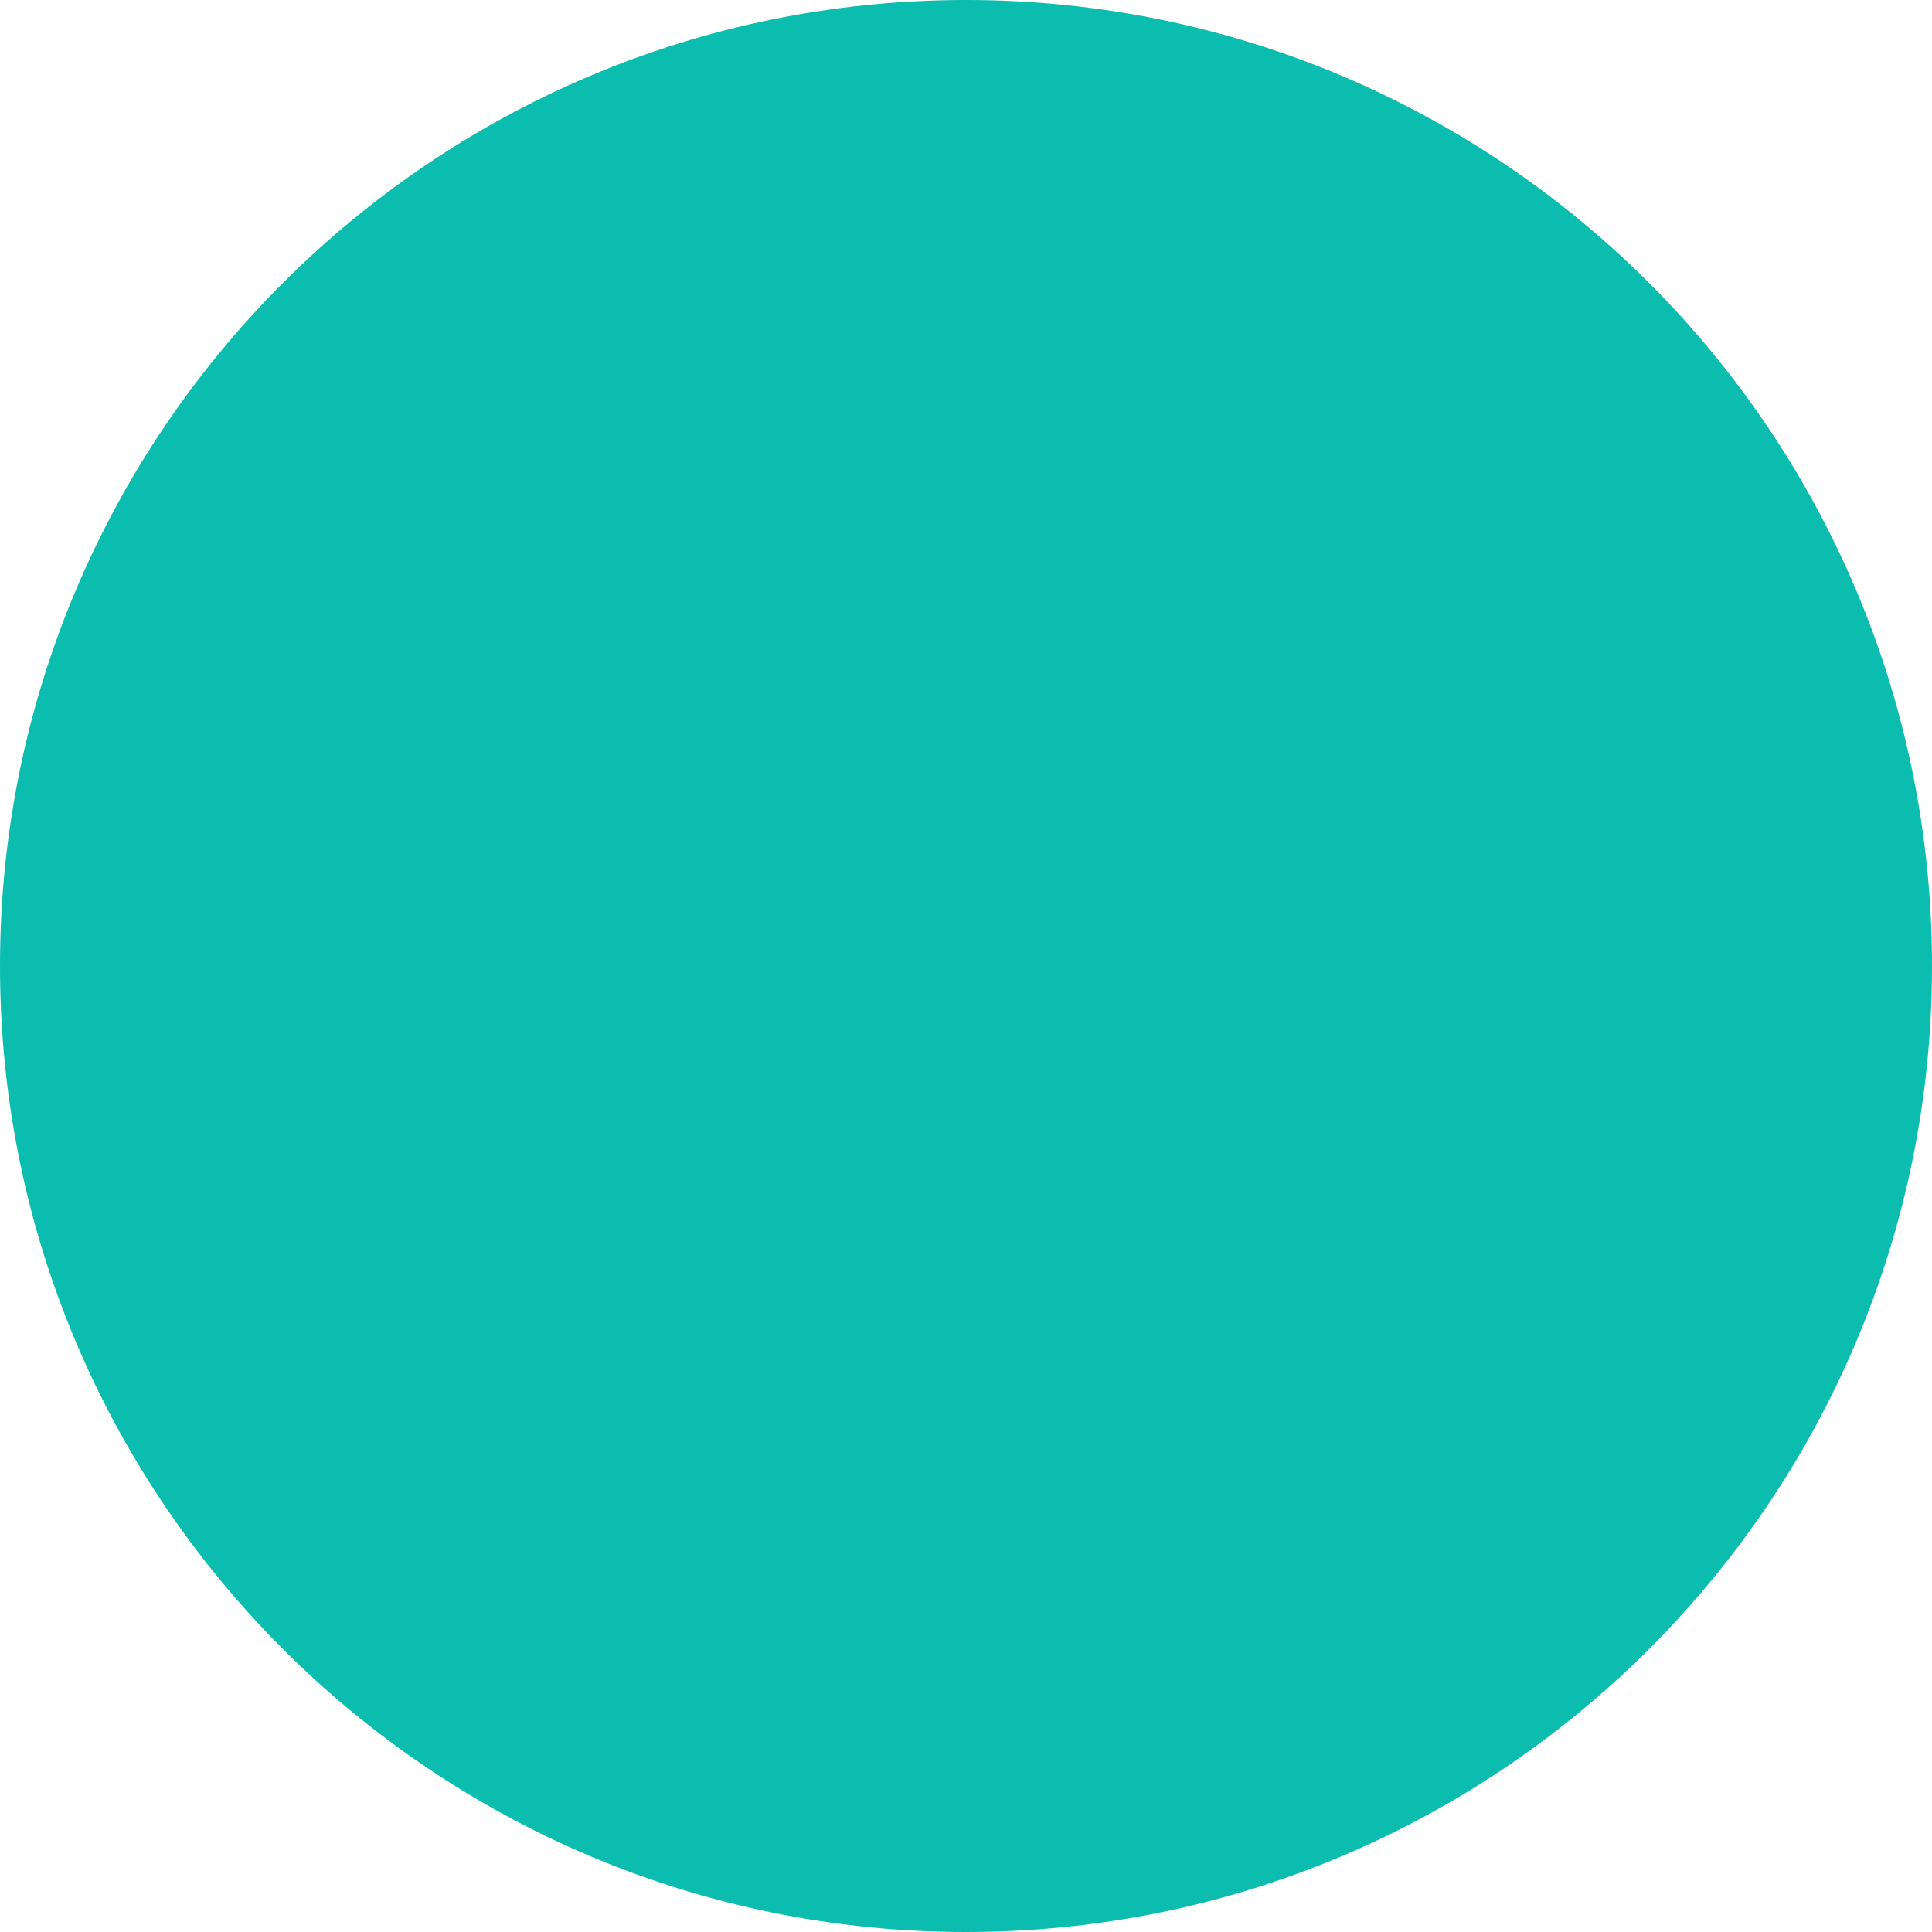
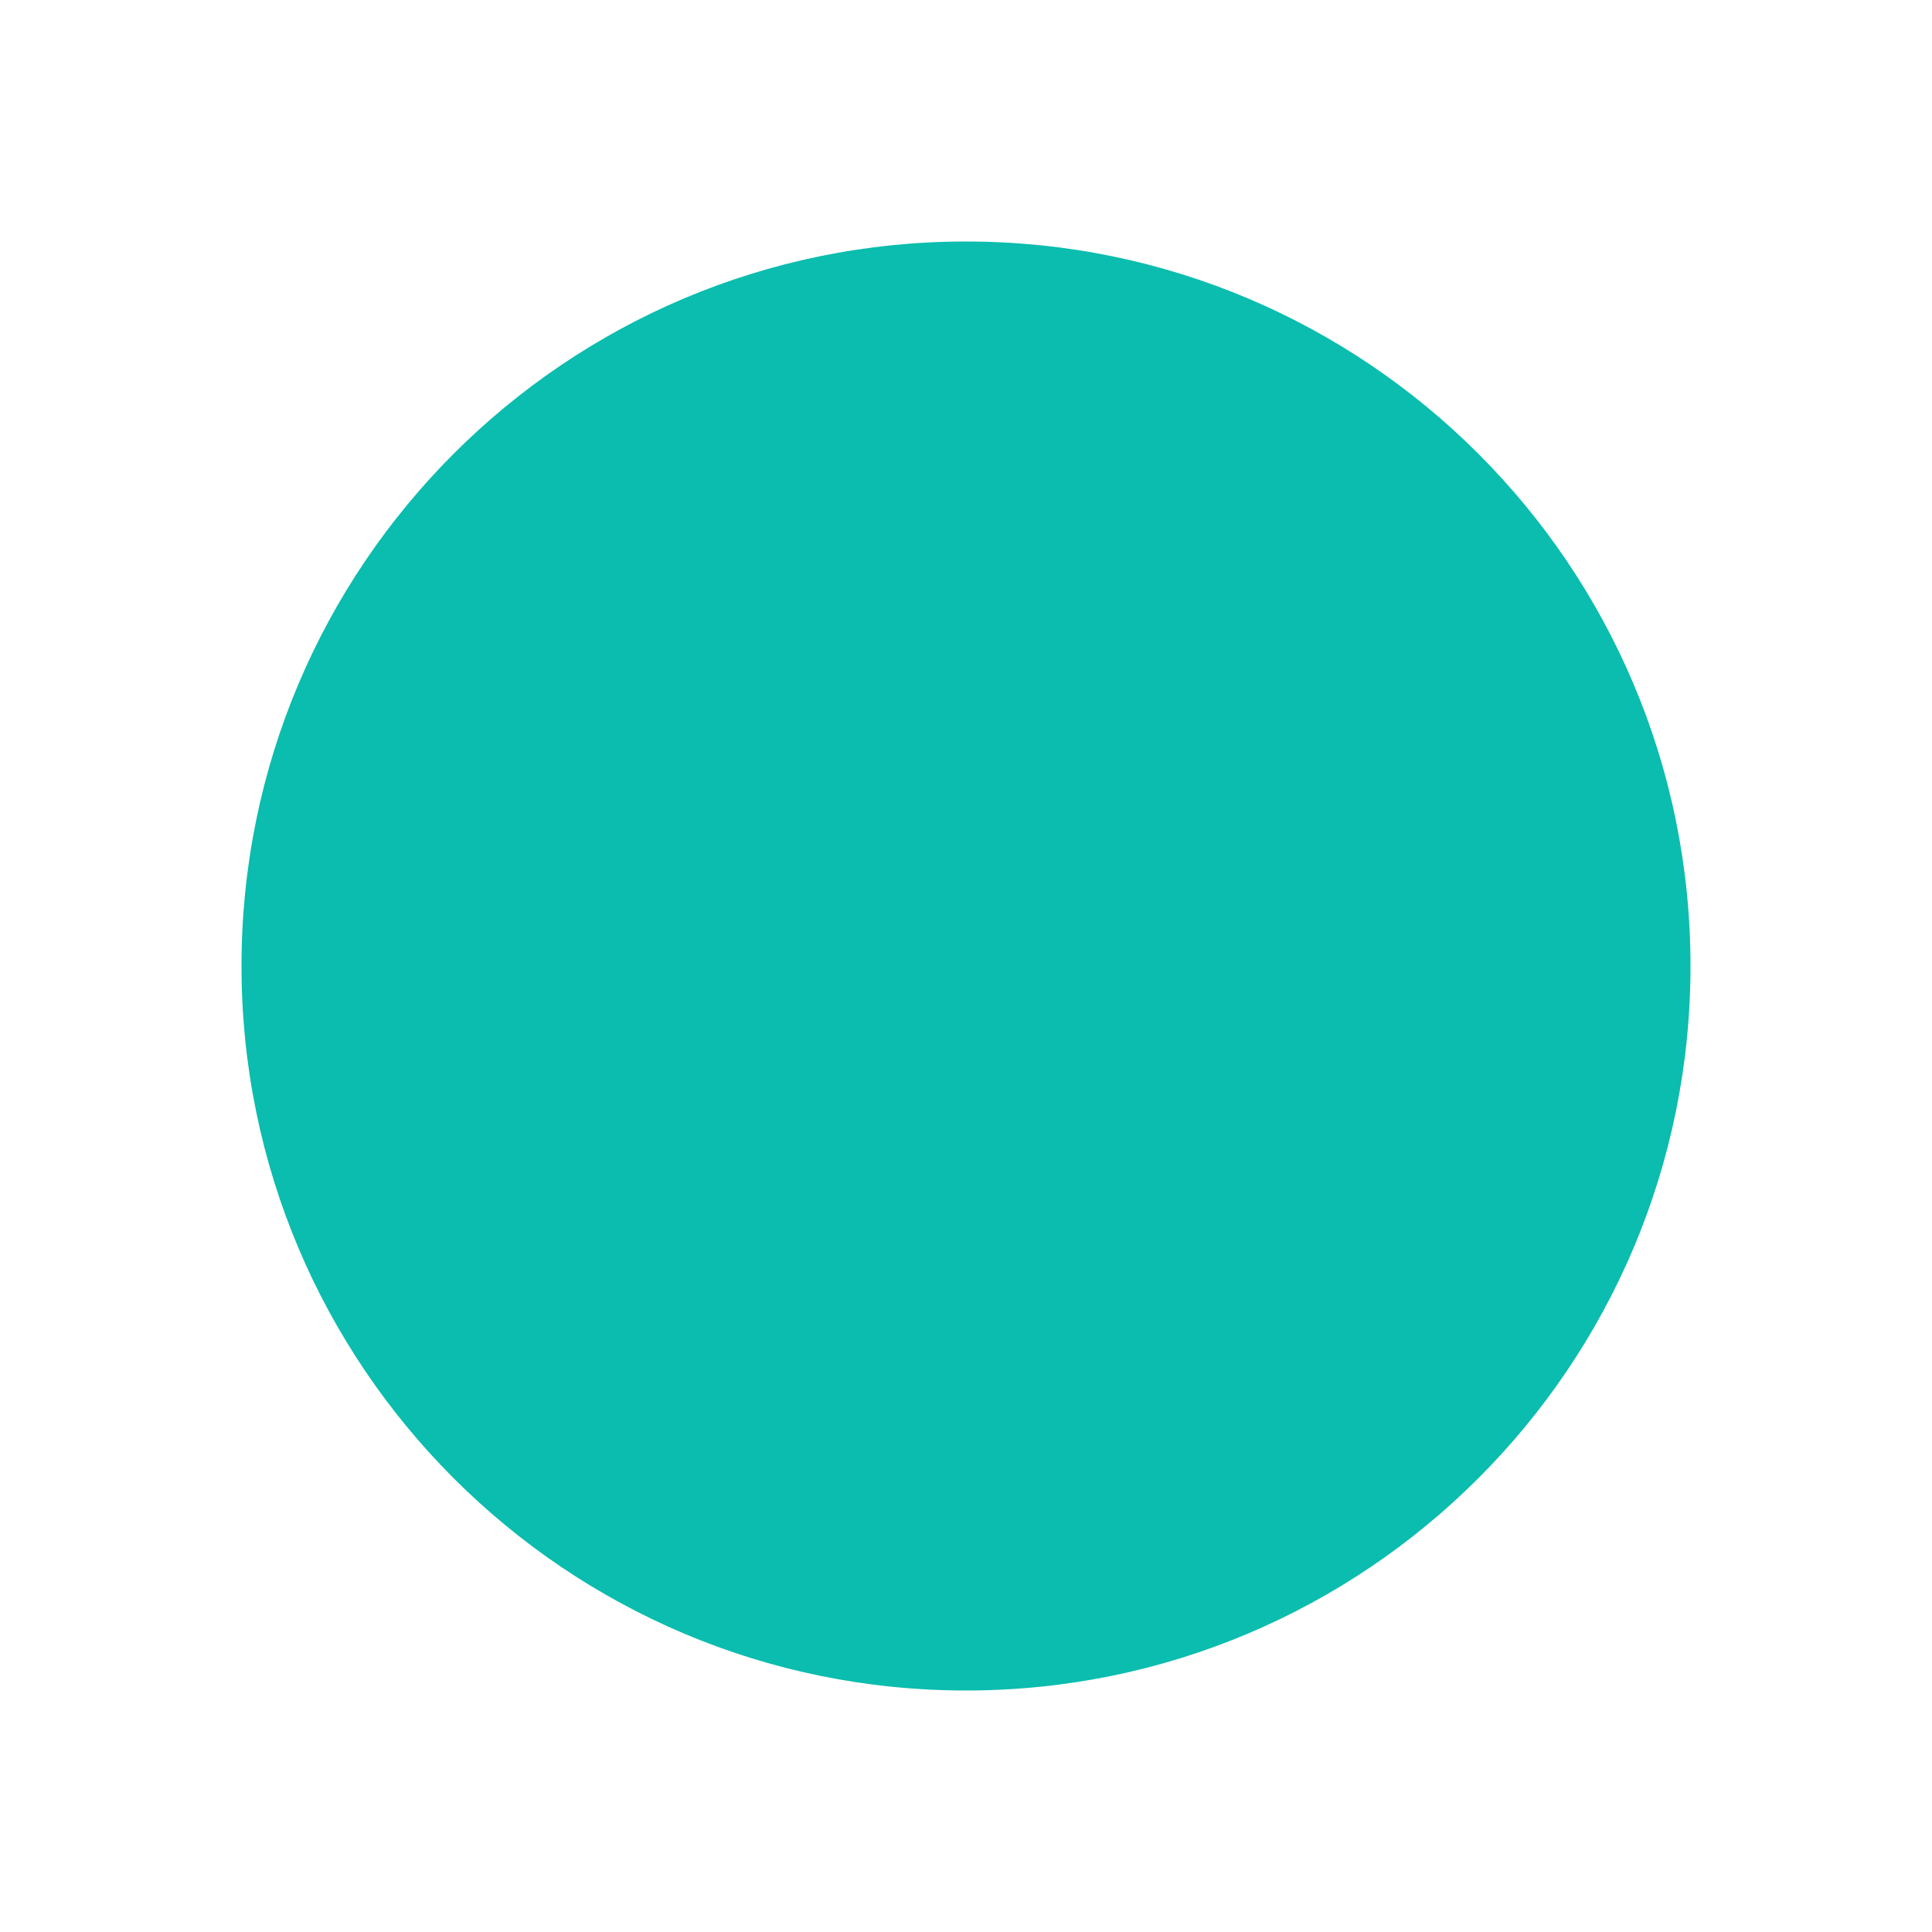
<svg xmlns="http://www.w3.org/2000/svg" width="100%" height="100%" viewBox="0 0 64 64" version="1.1" xml:space="preserve" style="fill-rule:evenodd;clip-rule:evenodd;stroke-linejoin:round;stroke-miterlimit:1.414;">
-   <circle id="Teal" cx="32" cy="32" r="32" style="fill:#0abdae;" />
+   <circle id="Teal" cx="32" cy="32" r="24" style="fill:#0abdae;" />
</svg>
